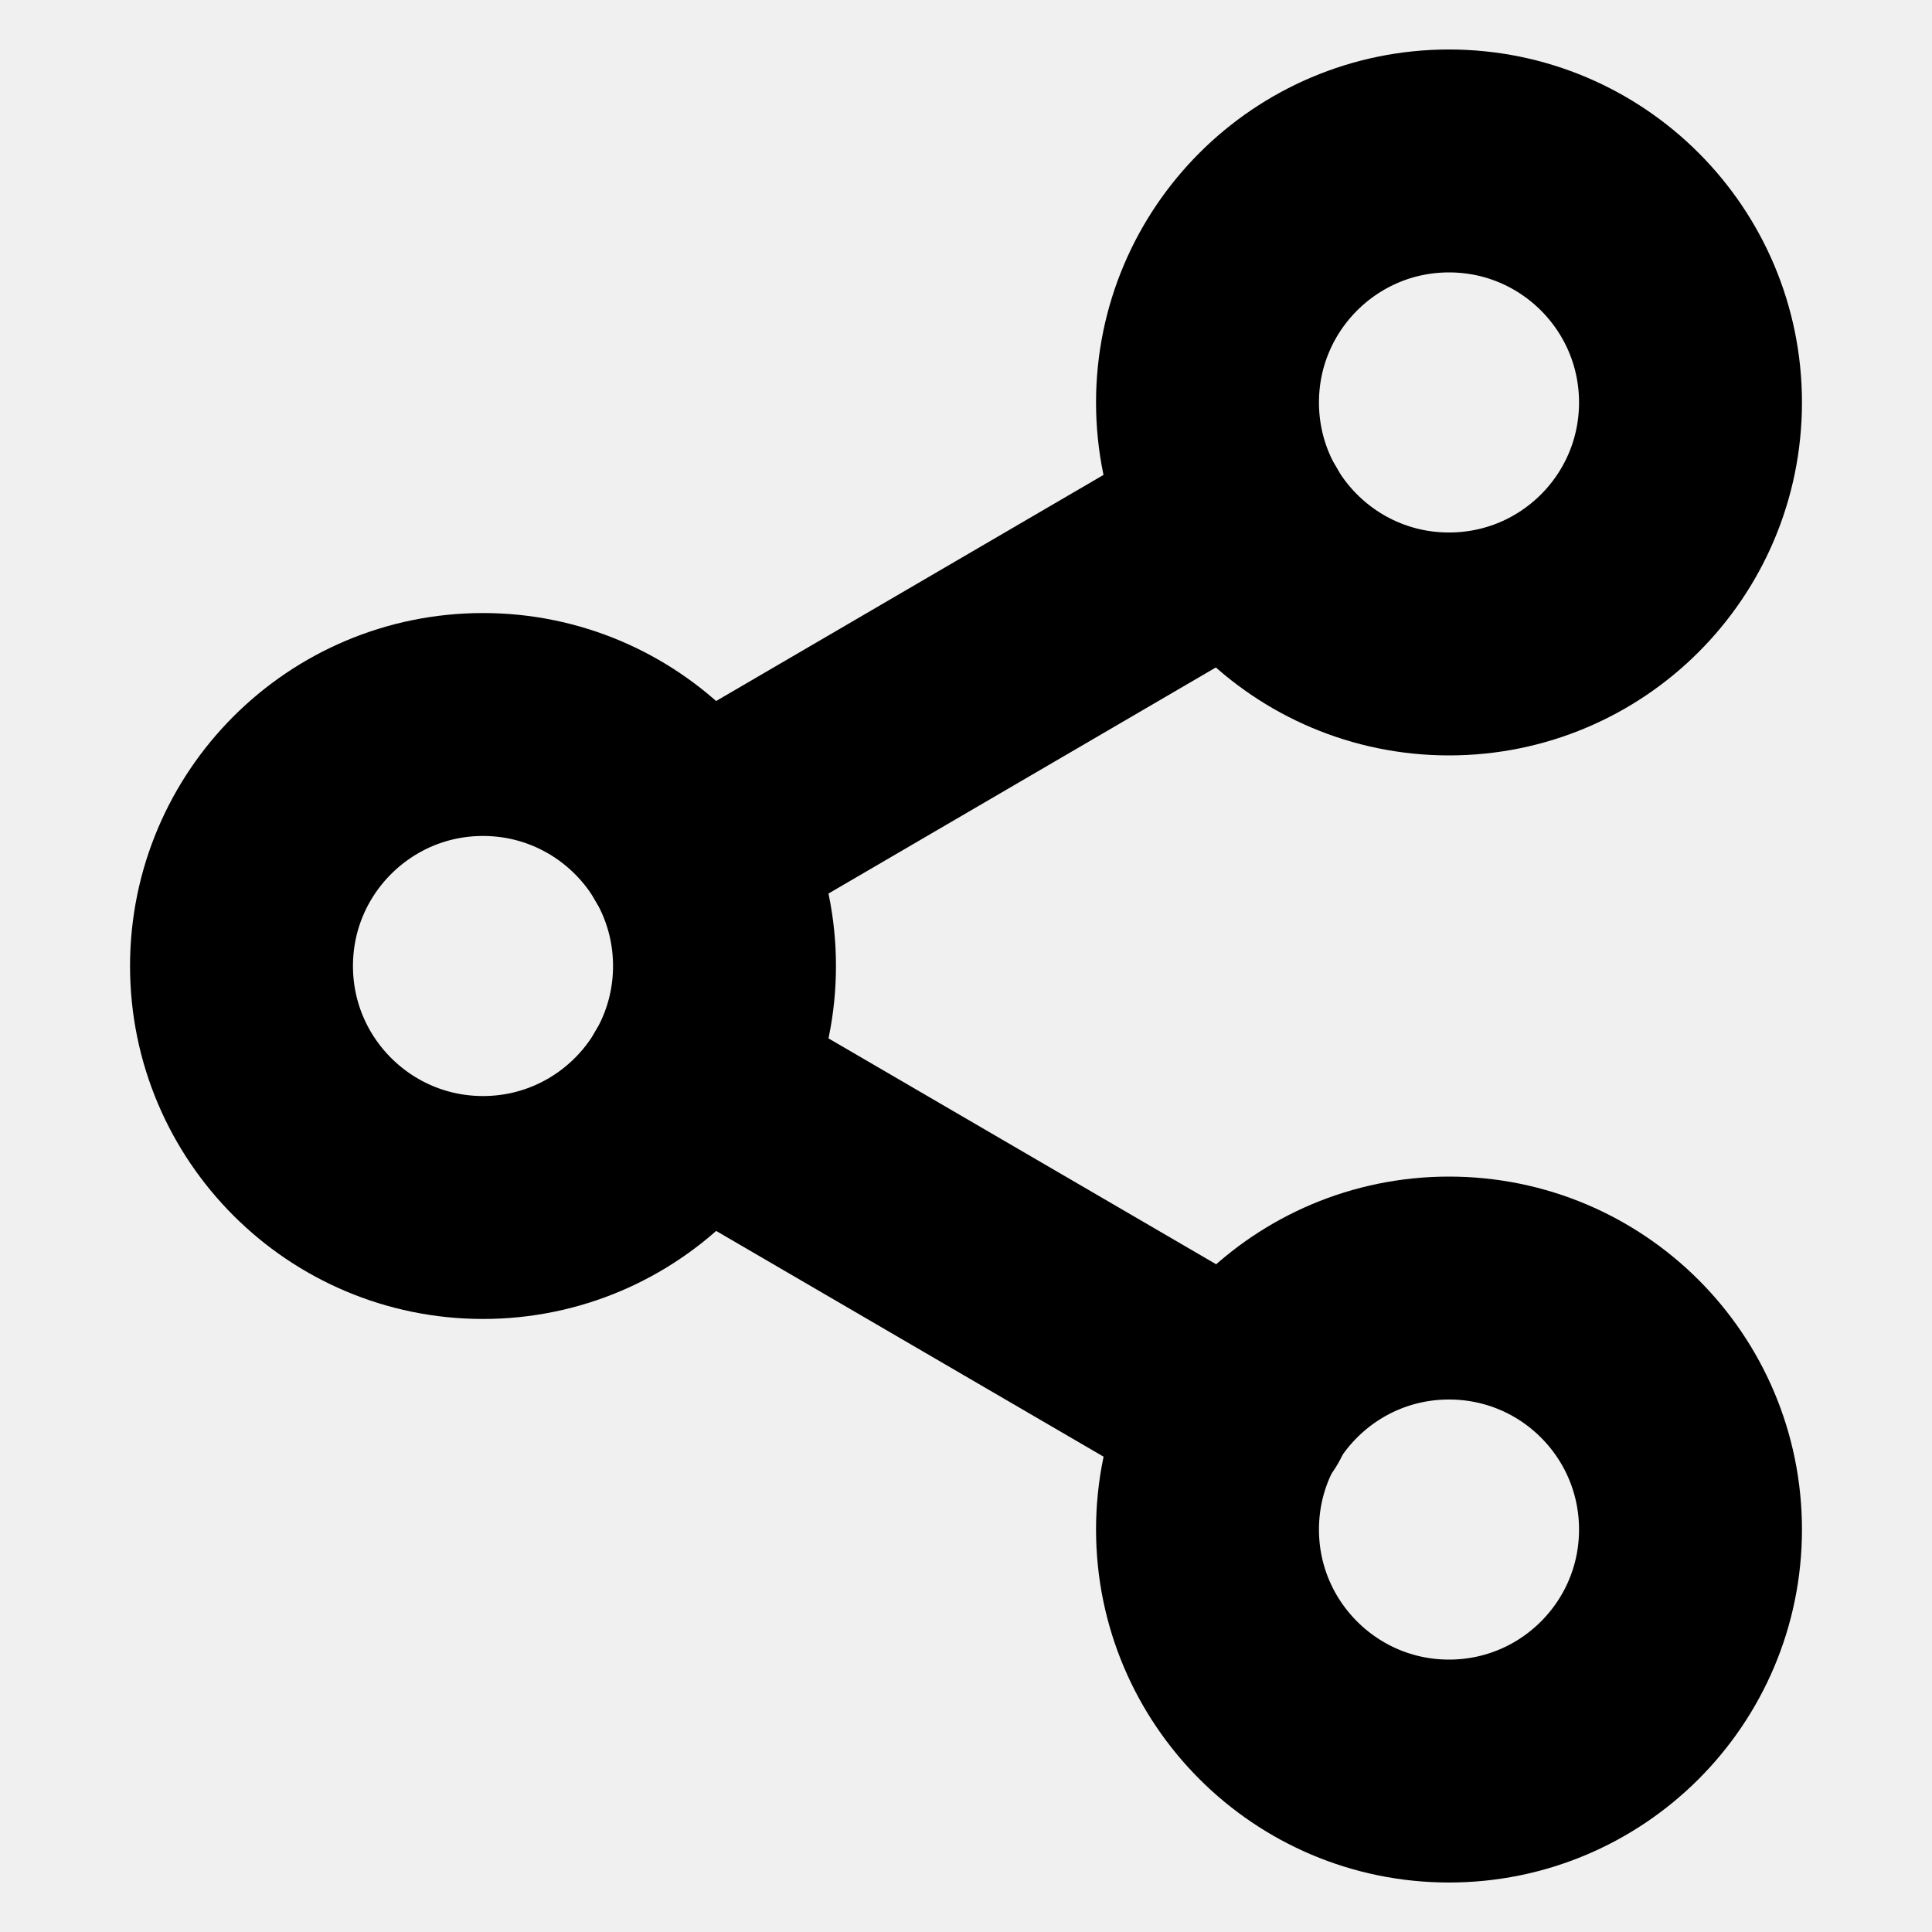
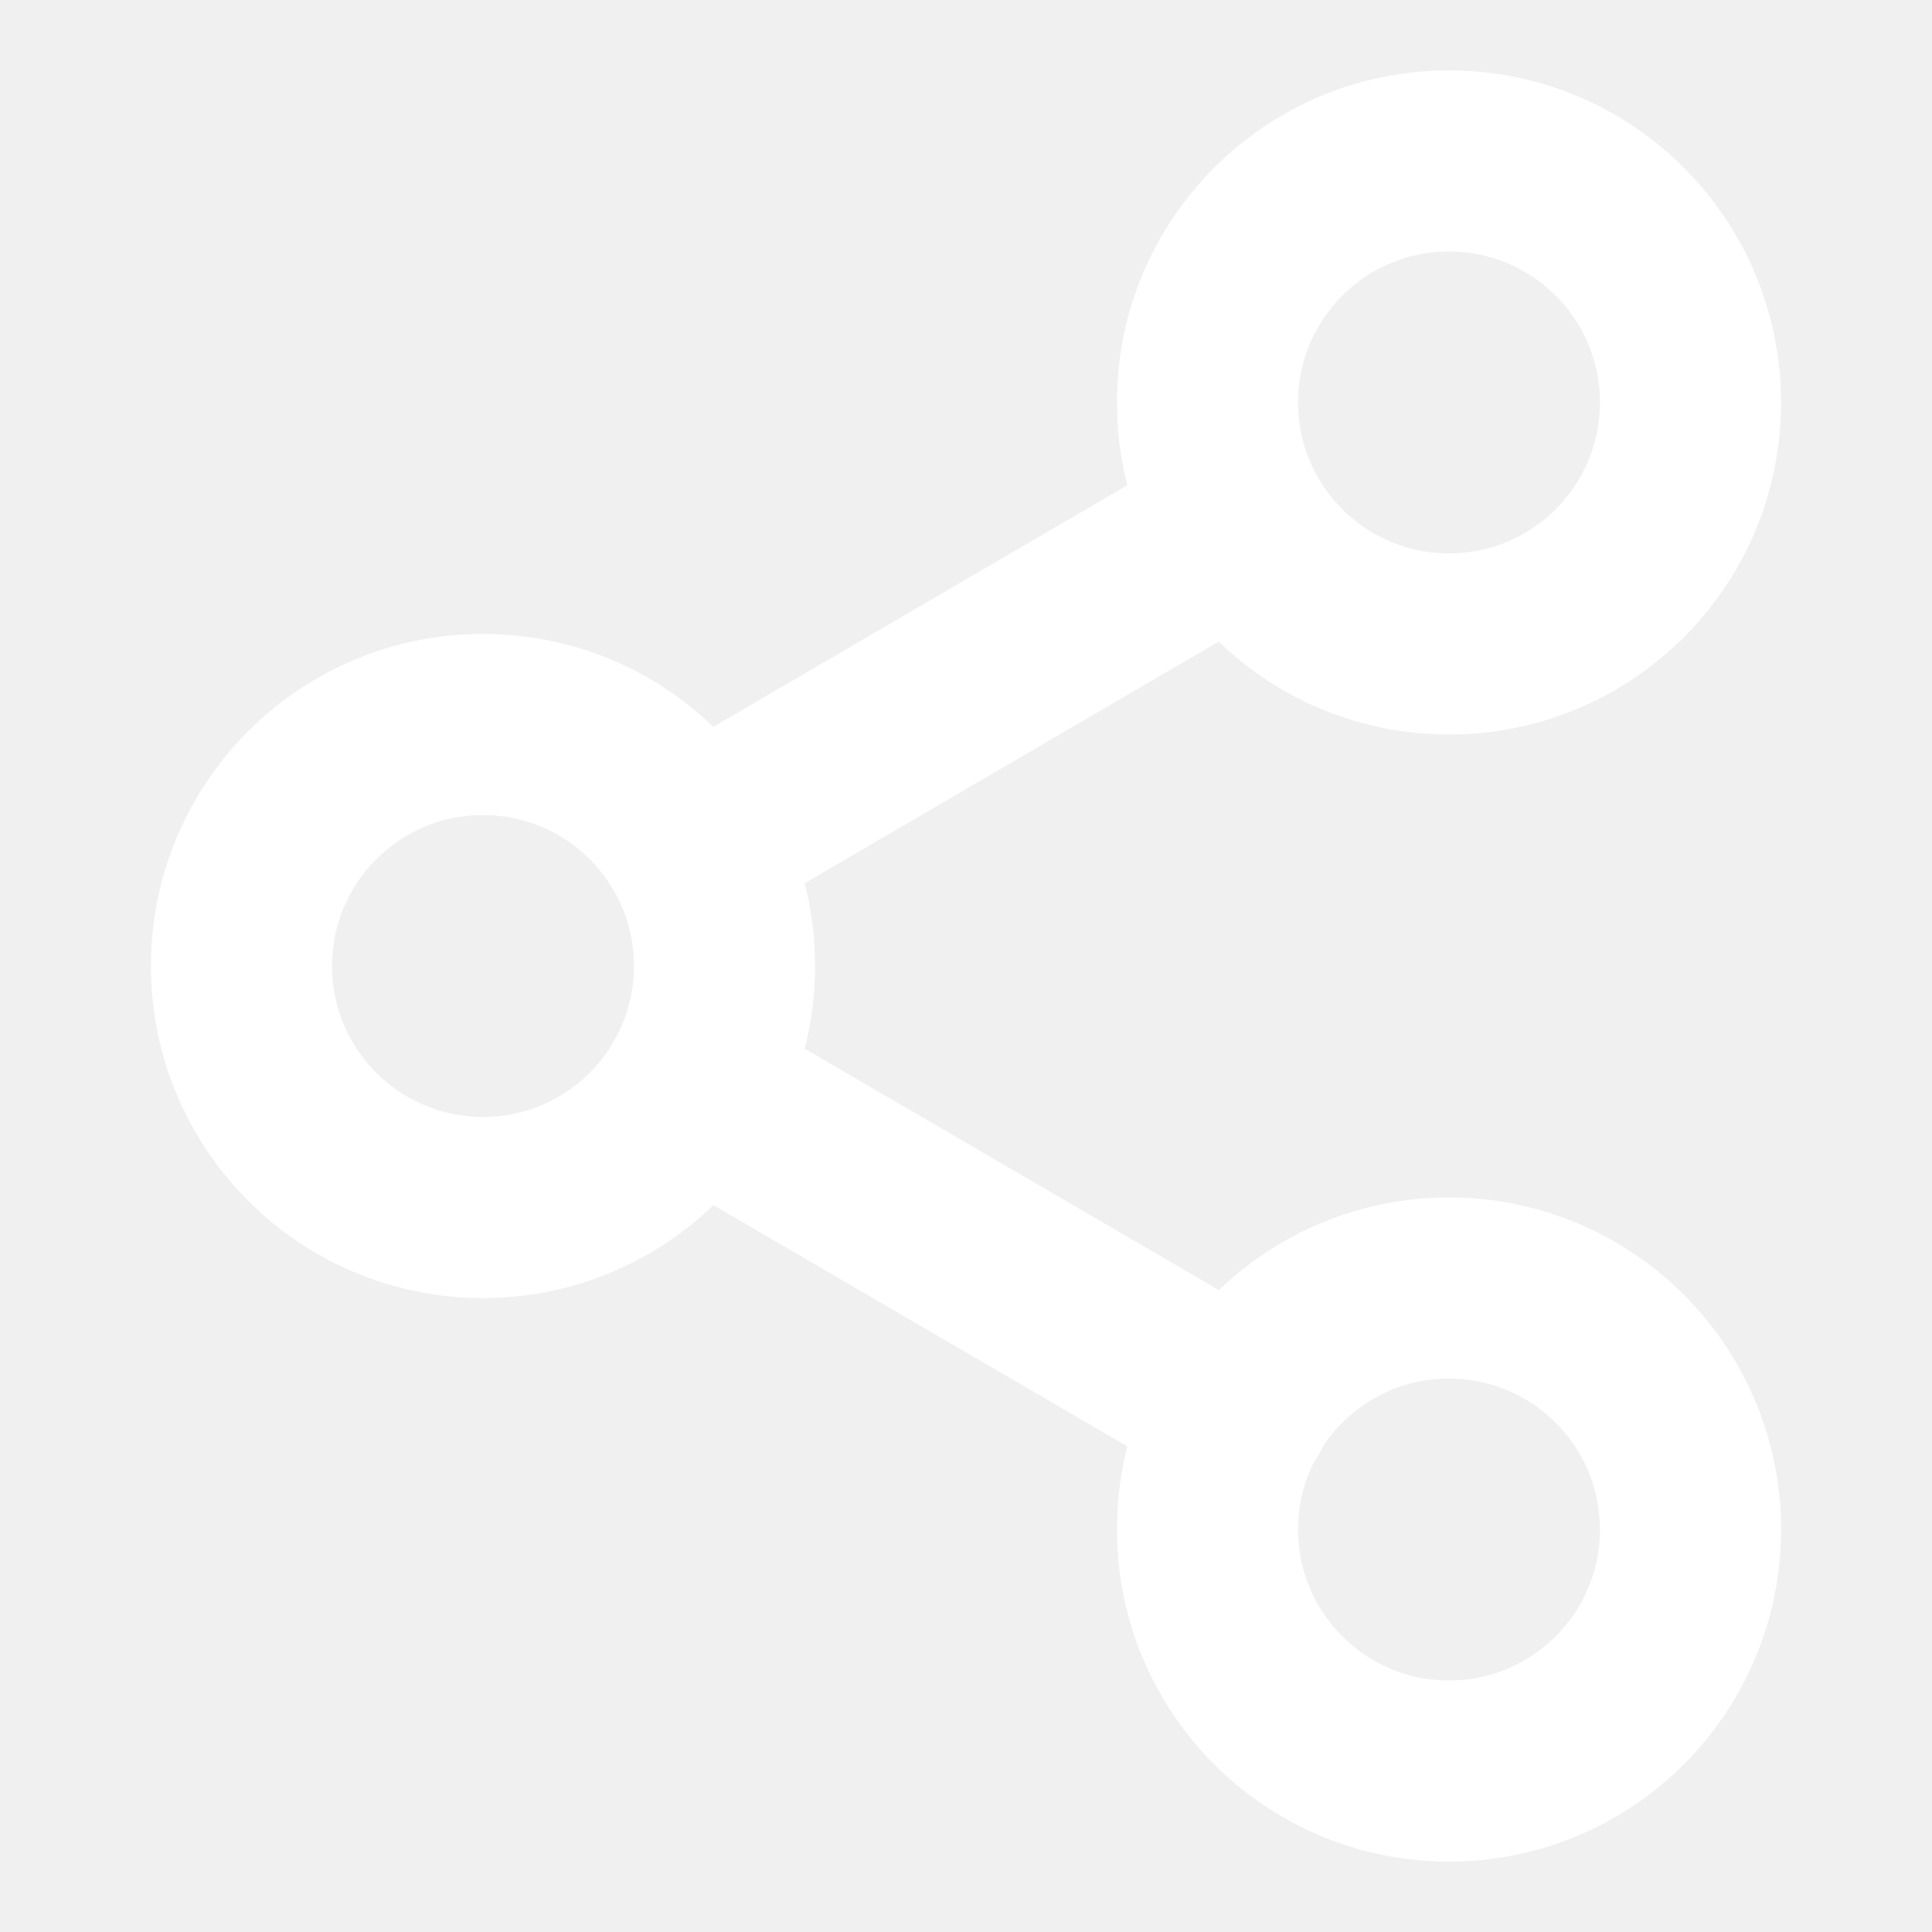
- <svg xmlns="http://www.w3.org/2000/svg" width="13" height="13" viewBox="0 0 13 13" fill="none">
-   <path d="M9.75 4.333C10.648 4.333 11.375 3.606 11.375 2.708C11.375 1.811 10.648 1.083 9.75 1.083C8.853 1.083 8.125 1.811 8.125 2.708C8.125 3.606 8.853 4.333 9.75 4.333Z" stroke="black" stroke-width="1.5" stroke-linecap="round" stroke-linejoin="round" />
-   <path d="M3.25 8.125C4.147 8.125 4.875 7.397 4.875 6.5C4.875 5.603 4.147 4.875 3.25 4.875C2.353 4.875 1.625 5.603 1.625 6.5C1.625 7.397 2.353 8.125 3.25 8.125Z" stroke="black" stroke-width="1.5" stroke-linecap="round" stroke-linejoin="round" />
-   <path d="M9.75 11.917C10.648 11.917 11.375 11.189 11.375 10.292C11.375 9.394 10.648 8.667 9.75 8.667C8.853 8.667 8.125 9.394 8.125 10.292C8.125 11.189 8.853 11.917 9.75 11.917Z" stroke="black" stroke-width="1.5" stroke-linecap="round" stroke-linejoin="round" />
-   <path d="M4.653 7.318L8.353 9.474" stroke="black" stroke-width="1.5" stroke-linecap="round" stroke-linejoin="round" />
-   <path d="M8.347 3.526L4.653 5.682" stroke="black" stroke-width="1.5" stroke-linecap="round" stroke-linejoin="round" />
+ <svg xmlns="http://www.w3.org/2000/svg" width="16" height="16" viewBox="0 0 16 16" fill="none">
+   <path d="M12 5.333C13.105 5.333 14 4.438 14 3.333C14 2.229 13.105 1.333 12 1.333C10.895 1.333 10 2.229 10 3.333C10 4.438 10.895 5.333 12 5.333Z" stroke="white" stroke-width="1.5" stroke-linecap="round" stroke-linejoin="round" />
+   <path d="M4 10C5.105 10 6 9.105 6 8C6 6.895 5.105 6 4 6C2.895 6 2 6.895 2 8C2 9.105 2.895 10 4 10Z" stroke="white" stroke-width="1.5" stroke-linecap="round" stroke-linejoin="round" />
+   <path d="M12 14.667C13.105 14.667 14 13.771 14 12.667C14 11.562 13.105 10.667 12 10.667C10.895 10.667 10 11.562 10 12.667C10 13.771 10.895 14.667 12 14.667Z" stroke="white" stroke-width="1.5" stroke-linecap="round" stroke-linejoin="round" />
+   <path d="M5.727 9.007L10.28 11.66" stroke="white" stroke-width="1.5" stroke-linecap="round" stroke-linejoin="round" />
+   <path d="M10.273 4.34L5.727 6.993" stroke="white" stroke-width="1.5" stroke-linecap="round" stroke-linejoin="round" />
</svg>
